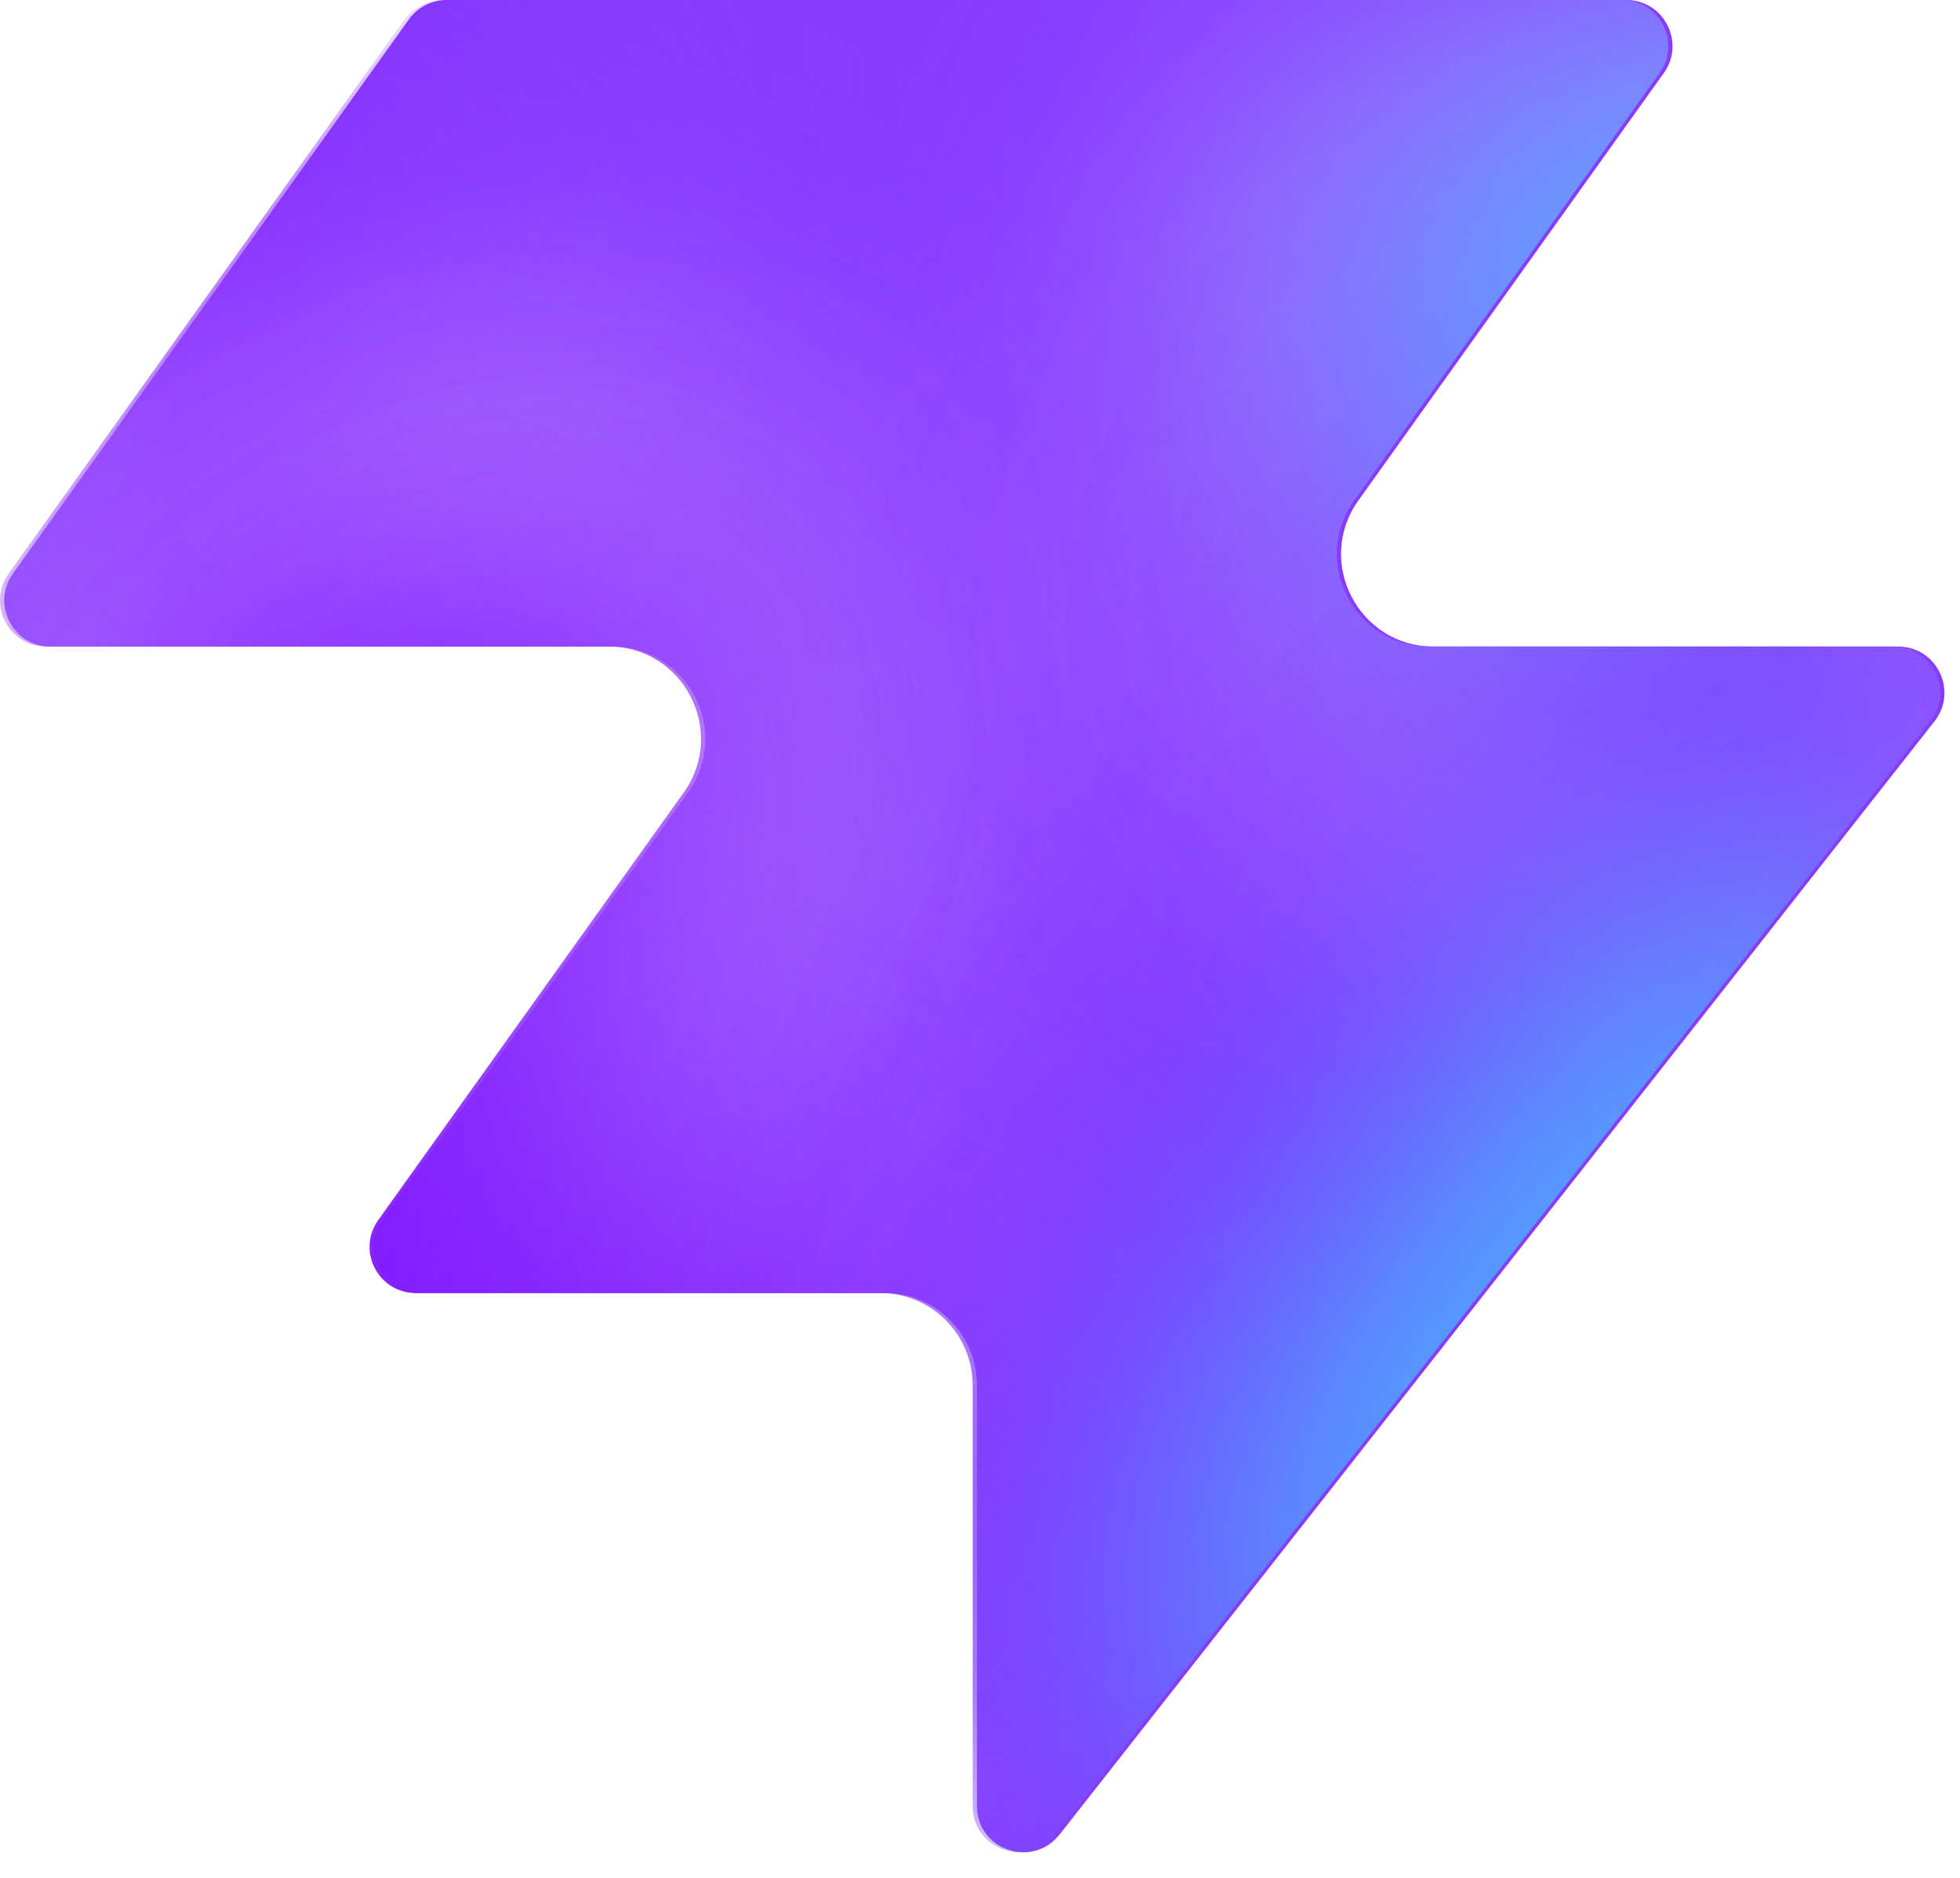
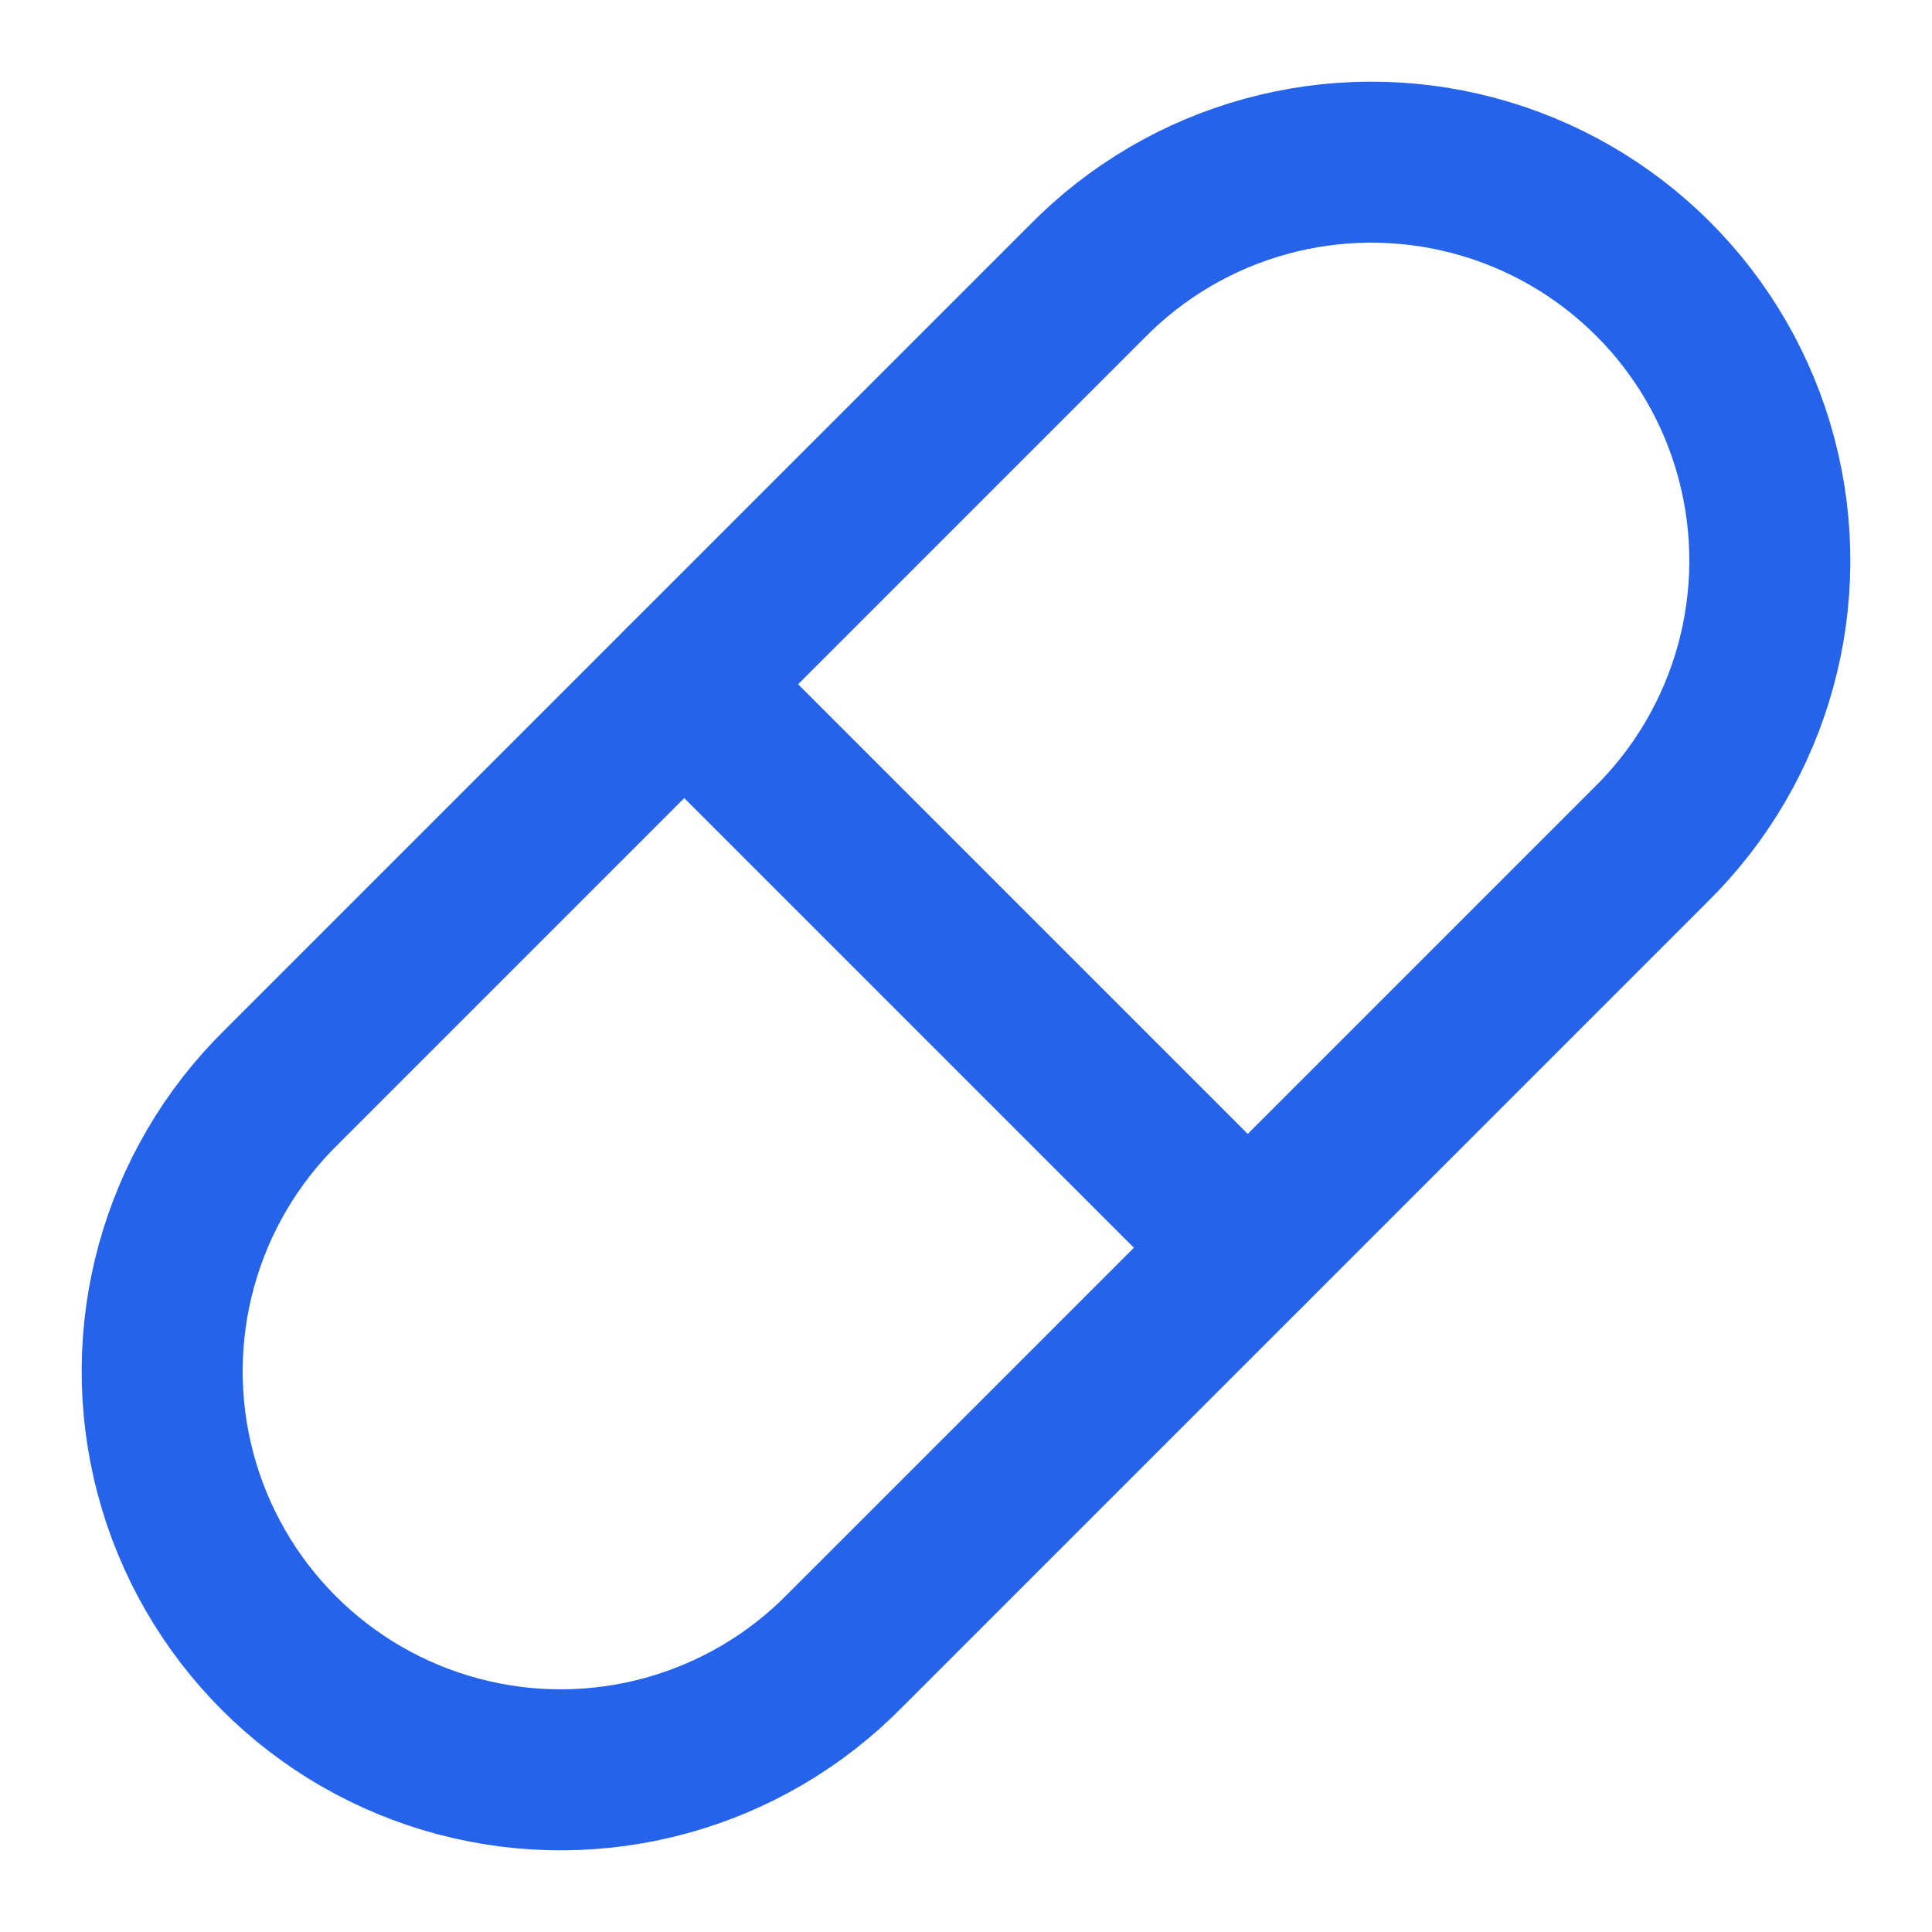
- <svg xmlns="http://www.w3.org/2000/svg" width="48" height="46" fill="none" viewBox="0 0 48 46">
-   <path fill="#863bff" d="M25.946 44.938c-.664.845-2.021.375-2.021-.698V33.937a2.26 2.26 0 0 0-2.262-2.262H10.287c-.92 0-1.456-1.04-.92-1.788l7.48-10.471c1.07-1.497 0-3.578-1.842-3.578H1.237c-.92 0-1.456-1.04-.92-1.788L10.013.474c.214-.297.556-.474.92-.474h28.894c.92 0 1.456 1.04.92 1.788l-7.48 10.471c-1.07 1.498 0 3.579 1.842 3.579h11.377c.943 0 1.473 1.088.89 1.83L25.947 44.94z" style="fill:#863bff;fill:color(display-p3 .525 .23 1);fill-opacity:1" />
-   <mask id="a" width="48" height="46" x="0" y="0" maskUnits="userSpaceOnUse" style="mask-type:alpha">
-     <path fill="#000" d="M25.842 44.938c-.664.844-2.021.375-2.021-.698V33.937a2.26 2.26 0 0 0-2.262-2.262H10.183c-.92 0-1.456-1.04-.92-1.788l7.48-10.471c1.07-1.498 0-3.579-1.842-3.579H1.133c-.92 0-1.456-1.04-.92-1.787L9.91.473c.214-.297.556-.474.92-.474h28.894c.92 0 1.456 1.04.92 1.788l-7.48 10.471c-1.07 1.498 0 3.578 1.842 3.578h11.377c.943 0 1.473 1.088.89 1.832L25.843 44.94z" style="fill:#000;fill-opacity:1" />
-   </mask>
-   <g mask="url(#a)">
-     <g filter="url(#b)">
-       <ellipse cx="5.508" cy="14.704" fill="#ede6ff" rx="5.508" ry="14.704" style="fill:#ede6ff;fill:color(display-p3 .927 .903 1);fill-opacity:1" transform="matrix(.00324 1 1 -.00324 -4.47 31.516)" />
-     </g>
-     <g filter="url(#c)">
-       <ellipse cx="10.399" cy="29.851" fill="#ede6ff" rx="10.399" ry="29.851" style="fill:#ede6ff;fill:color(display-p3 .927 .903 1);fill-opacity:1" transform="matrix(.00324 1 1 -.00324 -39.328 7.883)" />
-     </g>
-     <g filter="url(#d)">
-       <ellipse cx="5.508" cy="30.487" fill="#7e14ff" rx="5.508" ry="30.487" style="fill:#7e14ff;fill:color(display-p3 .492 .077 1);fill-opacity:1" transform="rotate(89.814 -25.913 -14.639)scale(1 -1)" />
-     </g>
-     <g filter="url(#e)">
-       <ellipse cx="5.508" cy="30.599" fill="#7e14ff" rx="5.508" ry="30.599" style="fill:#7e14ff;fill:color(display-p3 .492 .077 1);fill-opacity:1" transform="rotate(89.814 -32.644 -3.334)scale(1 -1)" />
-     </g>
-     <g filter="url(#f)">
-       <ellipse cx="5.508" cy="30.599" fill="#7e14ff" rx="5.508" ry="30.599" style="fill:#7e14ff;fill:color(display-p3 .492 .077 1);fill-opacity:1" transform="matrix(.00324 1 1 -.00324 -34.34 30.47)" />
-     </g>
-     <g filter="url(#g)">
-       <ellipse cx="14.072" cy="22.078" fill="#ede6ff" rx="14.072" ry="22.078" style="fill:#ede6ff;fill:color(display-p3 .927 .903 1);fill-opacity:1" transform="rotate(93.35 24.506 48.493)scale(-1 1)" />
-     </g>
-     <g filter="url(#h)">
-       <ellipse cx="3.47" cy="21.501" fill="#7e14ff" rx="3.47" ry="21.501" style="fill:#7e14ff;fill:color(display-p3 .492 .077 1);fill-opacity:1" transform="rotate(89.009 28.708 47.59)scale(-1 1)" />
-     </g>
-     <g filter="url(#i)">
-       <ellipse cx="3.47" cy="21.501" fill="#7e14ff" rx="3.47" ry="21.501" style="fill:#7e14ff;fill:color(display-p3 .492 .077 1);fill-opacity:1" transform="rotate(89.009 28.708 47.59)scale(-1 1)" />
-     </g>
-     <g filter="url(#j)">
-       <ellipse cx=".387" cy="8.972" fill="#7e14ff" rx="4.407" ry="29.108" style="fill:#7e14ff;fill:color(display-p3 .492 .077 1);fill-opacity:1" transform="rotate(39.51 .387 8.972)" />
-     </g>
-     <g filter="url(#k)">
-       <ellipse cx="47.523" cy="-6.092" fill="#7e14ff" rx="4.407" ry="29.108" style="fill:#7e14ff;fill:color(display-p3 .492 .077 1);fill-opacity:1" transform="rotate(37.892 47.523 -6.092)" />
-     </g>
-     <g filter="url(#l)">
-       <ellipse cx="41.412" cy="6.333" fill="#47bfff" rx="5.971" ry="9.665" style="fill:#47bfff;fill:color(display-p3 .28 .748 1);fill-opacity:1" transform="rotate(37.892 41.412 6.333)" />
-     </g>
-     <g filter="url(#m)">
-       <ellipse cx="-1.879" cy="38.332" fill="#7e14ff" rx="4.407" ry="29.108" style="fill:#7e14ff;fill:color(display-p3 .492 .077 1);fill-opacity:1" transform="rotate(37.892 -1.88 38.332)" />
-     </g>
-     <g filter="url(#n)">
-       <ellipse cx="-1.879" cy="38.332" fill="#7e14ff" rx="4.407" ry="29.108" style="fill:#7e14ff;fill:color(display-p3 .492 .077 1);fill-opacity:1" transform="rotate(37.892 -1.88 38.332)" />
-     </g>
-     <g filter="url(#o)">
-       <ellipse cx="35.651" cy="29.907" fill="#7e14ff" rx="4.407" ry="29.108" style="fill:#7e14ff;fill:color(display-p3 .492 .077 1);fill-opacity:1" transform="rotate(37.892 35.651 29.907)" />
-     </g>
-     <g filter="url(#p)">
-       <ellipse cx="38.418" cy="32.4" fill="#47bfff" rx="5.971" ry="15.297" style="fill:#47bfff;fill:color(display-p3 .28 .748 1);fill-opacity:1" transform="rotate(37.892 38.418 32.4)" />
-     </g>
-   </g>
-   <defs>
-     <filter id="b" width="60.045" height="41.654" x="-19.77" y="16.149" color-interpolation-filters="sRGB" filterUnits="userSpaceOnUse">
-       <feFlood flood-opacity="0" result="BackgroundImageFix" />
-       <feBlend in="SourceGraphic" in2="BackgroundImageFix" result="shape" />
-       <feGaussianBlur result="effect1_foregroundBlur_2002_17158" stdDeviation="7.659" />
-     </filter>
-     <filter id="c" width="90.34" height="51.437" x="-54.613" y="-7.533" color-interpolation-filters="sRGB" filterUnits="userSpaceOnUse">
-       <feFlood flood-opacity="0" result="BackgroundImageFix" />
-       <feBlend in="SourceGraphic" in2="BackgroundImageFix" result="shape" />
-       <feGaussianBlur result="effect1_foregroundBlur_2002_17158" stdDeviation="7.659" />
-     </filter>
-     <filter id="d" width="79.355" height="29.4" x="-49.64" y="2.03" color-interpolation-filters="sRGB" filterUnits="userSpaceOnUse">
-       <feFlood flood-opacity="0" result="BackgroundImageFix" />
-       <feBlend in="SourceGraphic" in2="BackgroundImageFix" result="shape" />
-       <feGaussianBlur result="effect1_foregroundBlur_2002_17158" stdDeviation="4.596" />
-     </filter>
-     <filter id="e" width="79.579" height="29.4" x="-45.045" y="20.029" color-interpolation-filters="sRGB" filterUnits="userSpaceOnUse">
-       <feFlood flood-opacity="0" result="BackgroundImageFix" />
-       <feBlend in="SourceGraphic" in2="BackgroundImageFix" result="shape" />
-       <feGaussianBlur result="effect1_foregroundBlur_2002_17158" stdDeviation="4.596" />
-     </filter>
-     <filter id="f" width="79.579" height="29.4" x="-43.513" y="21.178" color-interpolation-filters="sRGB" filterUnits="userSpaceOnUse">
-       <feFlood flood-opacity="0" result="BackgroundImageFix" />
-       <feBlend in="SourceGraphic" in2="BackgroundImageFix" result="shape" />
-       <feGaussianBlur result="effect1_foregroundBlur_2002_17158" stdDeviation="4.596" />
-     </filter>
-     <filter id="g" width="74.749" height="58.852" x="15.756" y="-17.901" color-interpolation-filters="sRGB" filterUnits="userSpaceOnUse">
-       <feFlood flood-opacity="0" result="BackgroundImageFix" />
-       <feBlend in="SourceGraphic" in2="BackgroundImageFix" result="shape" />
-       <feGaussianBlur result="effect1_foregroundBlur_2002_17158" stdDeviation="7.659" />
-     </filter>
-     <filter id="h" width="61.377" height="25.362" x="23.548" y="2.284" color-interpolation-filters="sRGB" filterUnits="userSpaceOnUse">
-       <feFlood flood-opacity="0" result="BackgroundImageFix" />
-       <feBlend in="SourceGraphic" in2="BackgroundImageFix" result="shape" />
-       <feGaussianBlur result="effect1_foregroundBlur_2002_17158" stdDeviation="4.596" />
-     </filter>
-     <filter id="i" width="61.377" height="25.362" x="23.548" y="2.284" color-interpolation-filters="sRGB" filterUnits="userSpaceOnUse">
-       <feFlood flood-opacity="0" result="BackgroundImageFix" />
-       <feBlend in="SourceGraphic" in2="BackgroundImageFix" result="shape" />
-       <feGaussianBlur result="effect1_foregroundBlur_2002_17158" stdDeviation="4.596" />
-     </filter>
-     <filter id="j" width="56.045" height="63.649" x="-27.636" y="-22.853" color-interpolation-filters="sRGB" filterUnits="userSpaceOnUse">
-       <feFlood flood-opacity="0" result="BackgroundImageFix" />
-       <feBlend in="SourceGraphic" in2="BackgroundImageFix" result="shape" />
-       <feGaussianBlur result="effect1_foregroundBlur_2002_17158" stdDeviation="4.596" />
-     </filter>
-     <filter id="k" width="54.814" height="64.646" x="20.116" y="-38.415" color-interpolation-filters="sRGB" filterUnits="userSpaceOnUse">
-       <feFlood flood-opacity="0" result="BackgroundImageFix" />
-       <feBlend in="SourceGraphic" in2="BackgroundImageFix" result="shape" />
-       <feGaussianBlur result="effect1_foregroundBlur_2002_17158" stdDeviation="4.596" />
-     </filter>
-     <filter id="l" width="33.541" height="35.313" x="24.641" y="-11.323" color-interpolation-filters="sRGB" filterUnits="userSpaceOnUse">
-       <feFlood flood-opacity="0" result="BackgroundImageFix" />
-       <feBlend in="SourceGraphic" in2="BackgroundImageFix" result="shape" />
-       <feGaussianBlur result="effect1_foregroundBlur_2002_17158" stdDeviation="4.596" />
-     </filter>
-     <filter id="m" width="54.814" height="64.646" x="-29.286" y="6.009" color-interpolation-filters="sRGB" filterUnits="userSpaceOnUse">
-       <feFlood flood-opacity="0" result="BackgroundImageFix" />
-       <feBlend in="SourceGraphic" in2="BackgroundImageFix" result="shape" />
-       <feGaussianBlur result="effect1_foregroundBlur_2002_17158" stdDeviation="4.596" />
-     </filter>
-     <filter id="n" width="54.814" height="64.646" x="-29.286" y="6.009" color-interpolation-filters="sRGB" filterUnits="userSpaceOnUse">
-       <feFlood flood-opacity="0" result="BackgroundImageFix" />
-       <feBlend in="SourceGraphic" in2="BackgroundImageFix" result="shape" />
-       <feGaussianBlur result="effect1_foregroundBlur_2002_17158" stdDeviation="4.596" />
-     </filter>
-     <filter id="o" width="54.814" height="64.646" x="8.244" y="-2.416" color-interpolation-filters="sRGB" filterUnits="userSpaceOnUse">
-       <feFlood flood-opacity="0" result="BackgroundImageFix" />
-       <feBlend in="SourceGraphic" in2="BackgroundImageFix" result="shape" />
-       <feGaussianBlur result="effect1_foregroundBlur_2002_17158" stdDeviation="4.596" />
-     </filter>
-     <filter id="p" width="39.409" height="43.623" x="18.713" y="10.588" color-interpolation-filters="sRGB" filterUnits="userSpaceOnUse">
-       <feFlood flood-opacity="0" result="BackgroundImageFix" />
-       <feBlend in="SourceGraphic" in2="BackgroundImageFix" result="shape" />
-       <feGaussianBlur result="effect1_foregroundBlur_2002_17158" stdDeviation="4.596" />
-     </filter>
-   </defs>
+ <svg xmlns="http://www.w3.org/2000/svg" width="64" height="64" viewBox="0 0 24 24" fill="none" stroke="#2563eb" stroke-width="2" stroke-linecap="round" stroke-linejoin="round">
+   <path d="m10.5 20.5 10-10a4.95 4.95 0 1 0-7-7l-10 10a4.95 4.95 0 1 0 7 7Z" />
+   <path d="m8.5 8.5 7 7" />
</svg>
